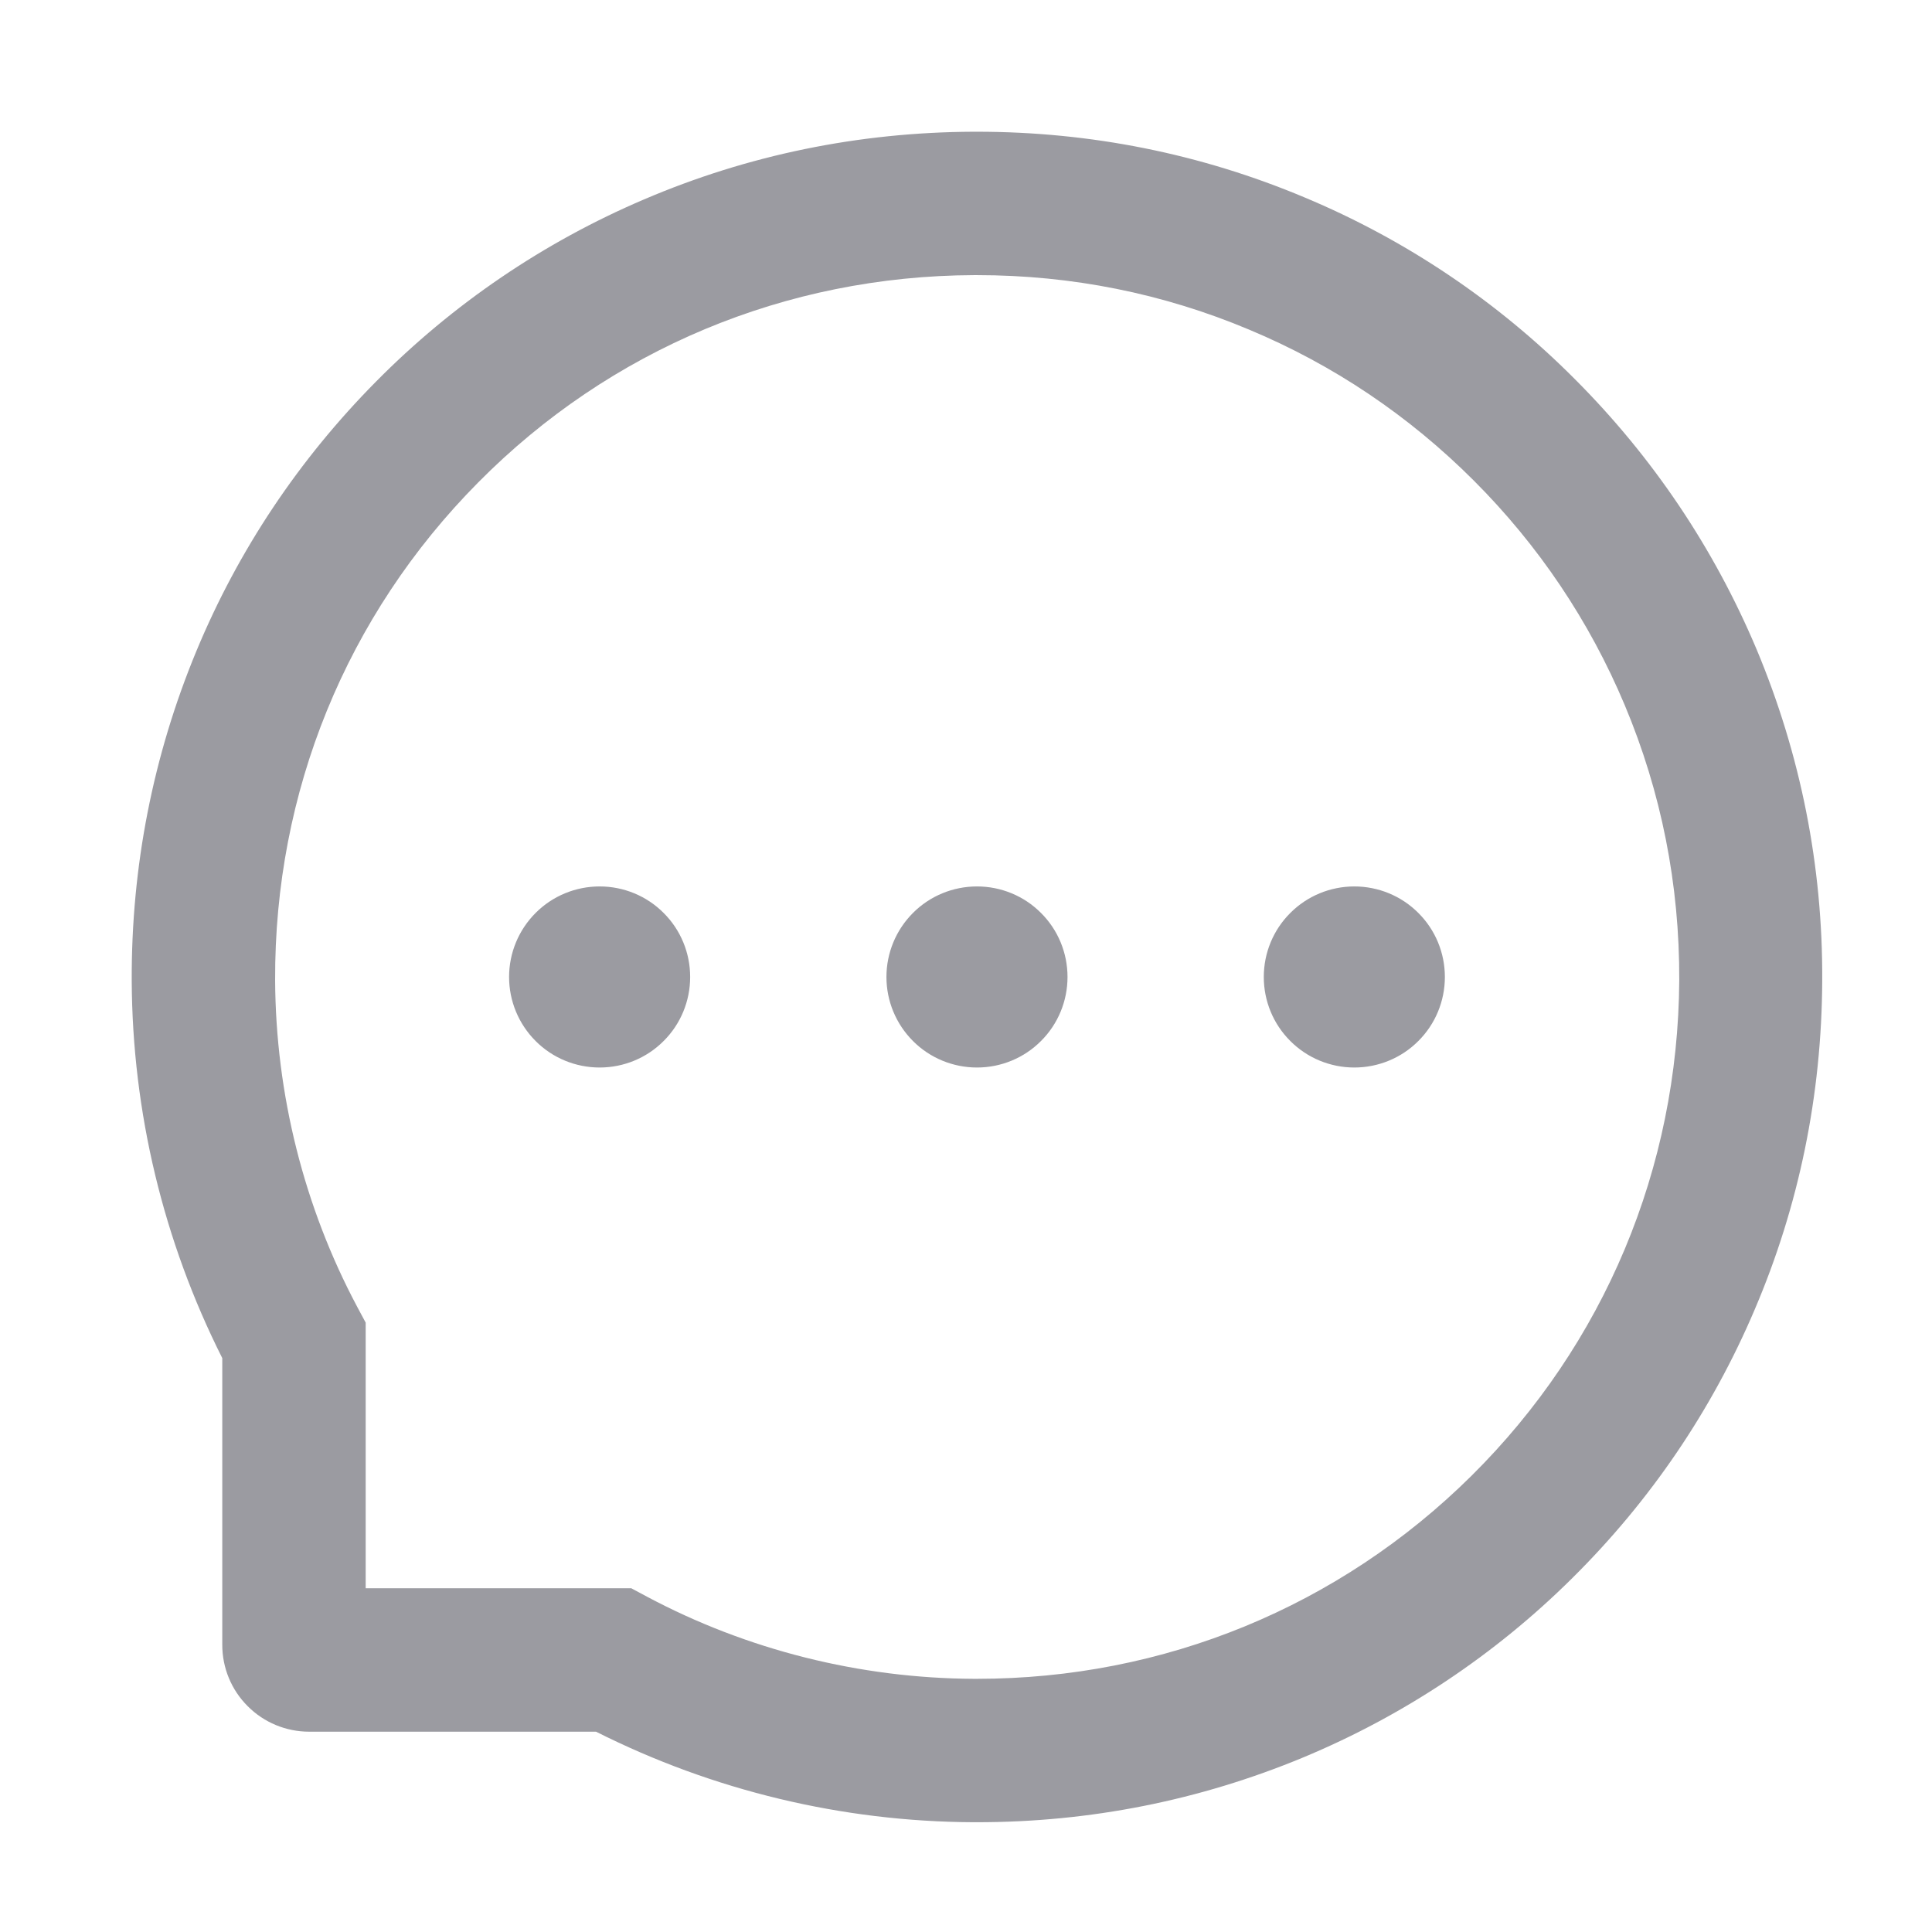
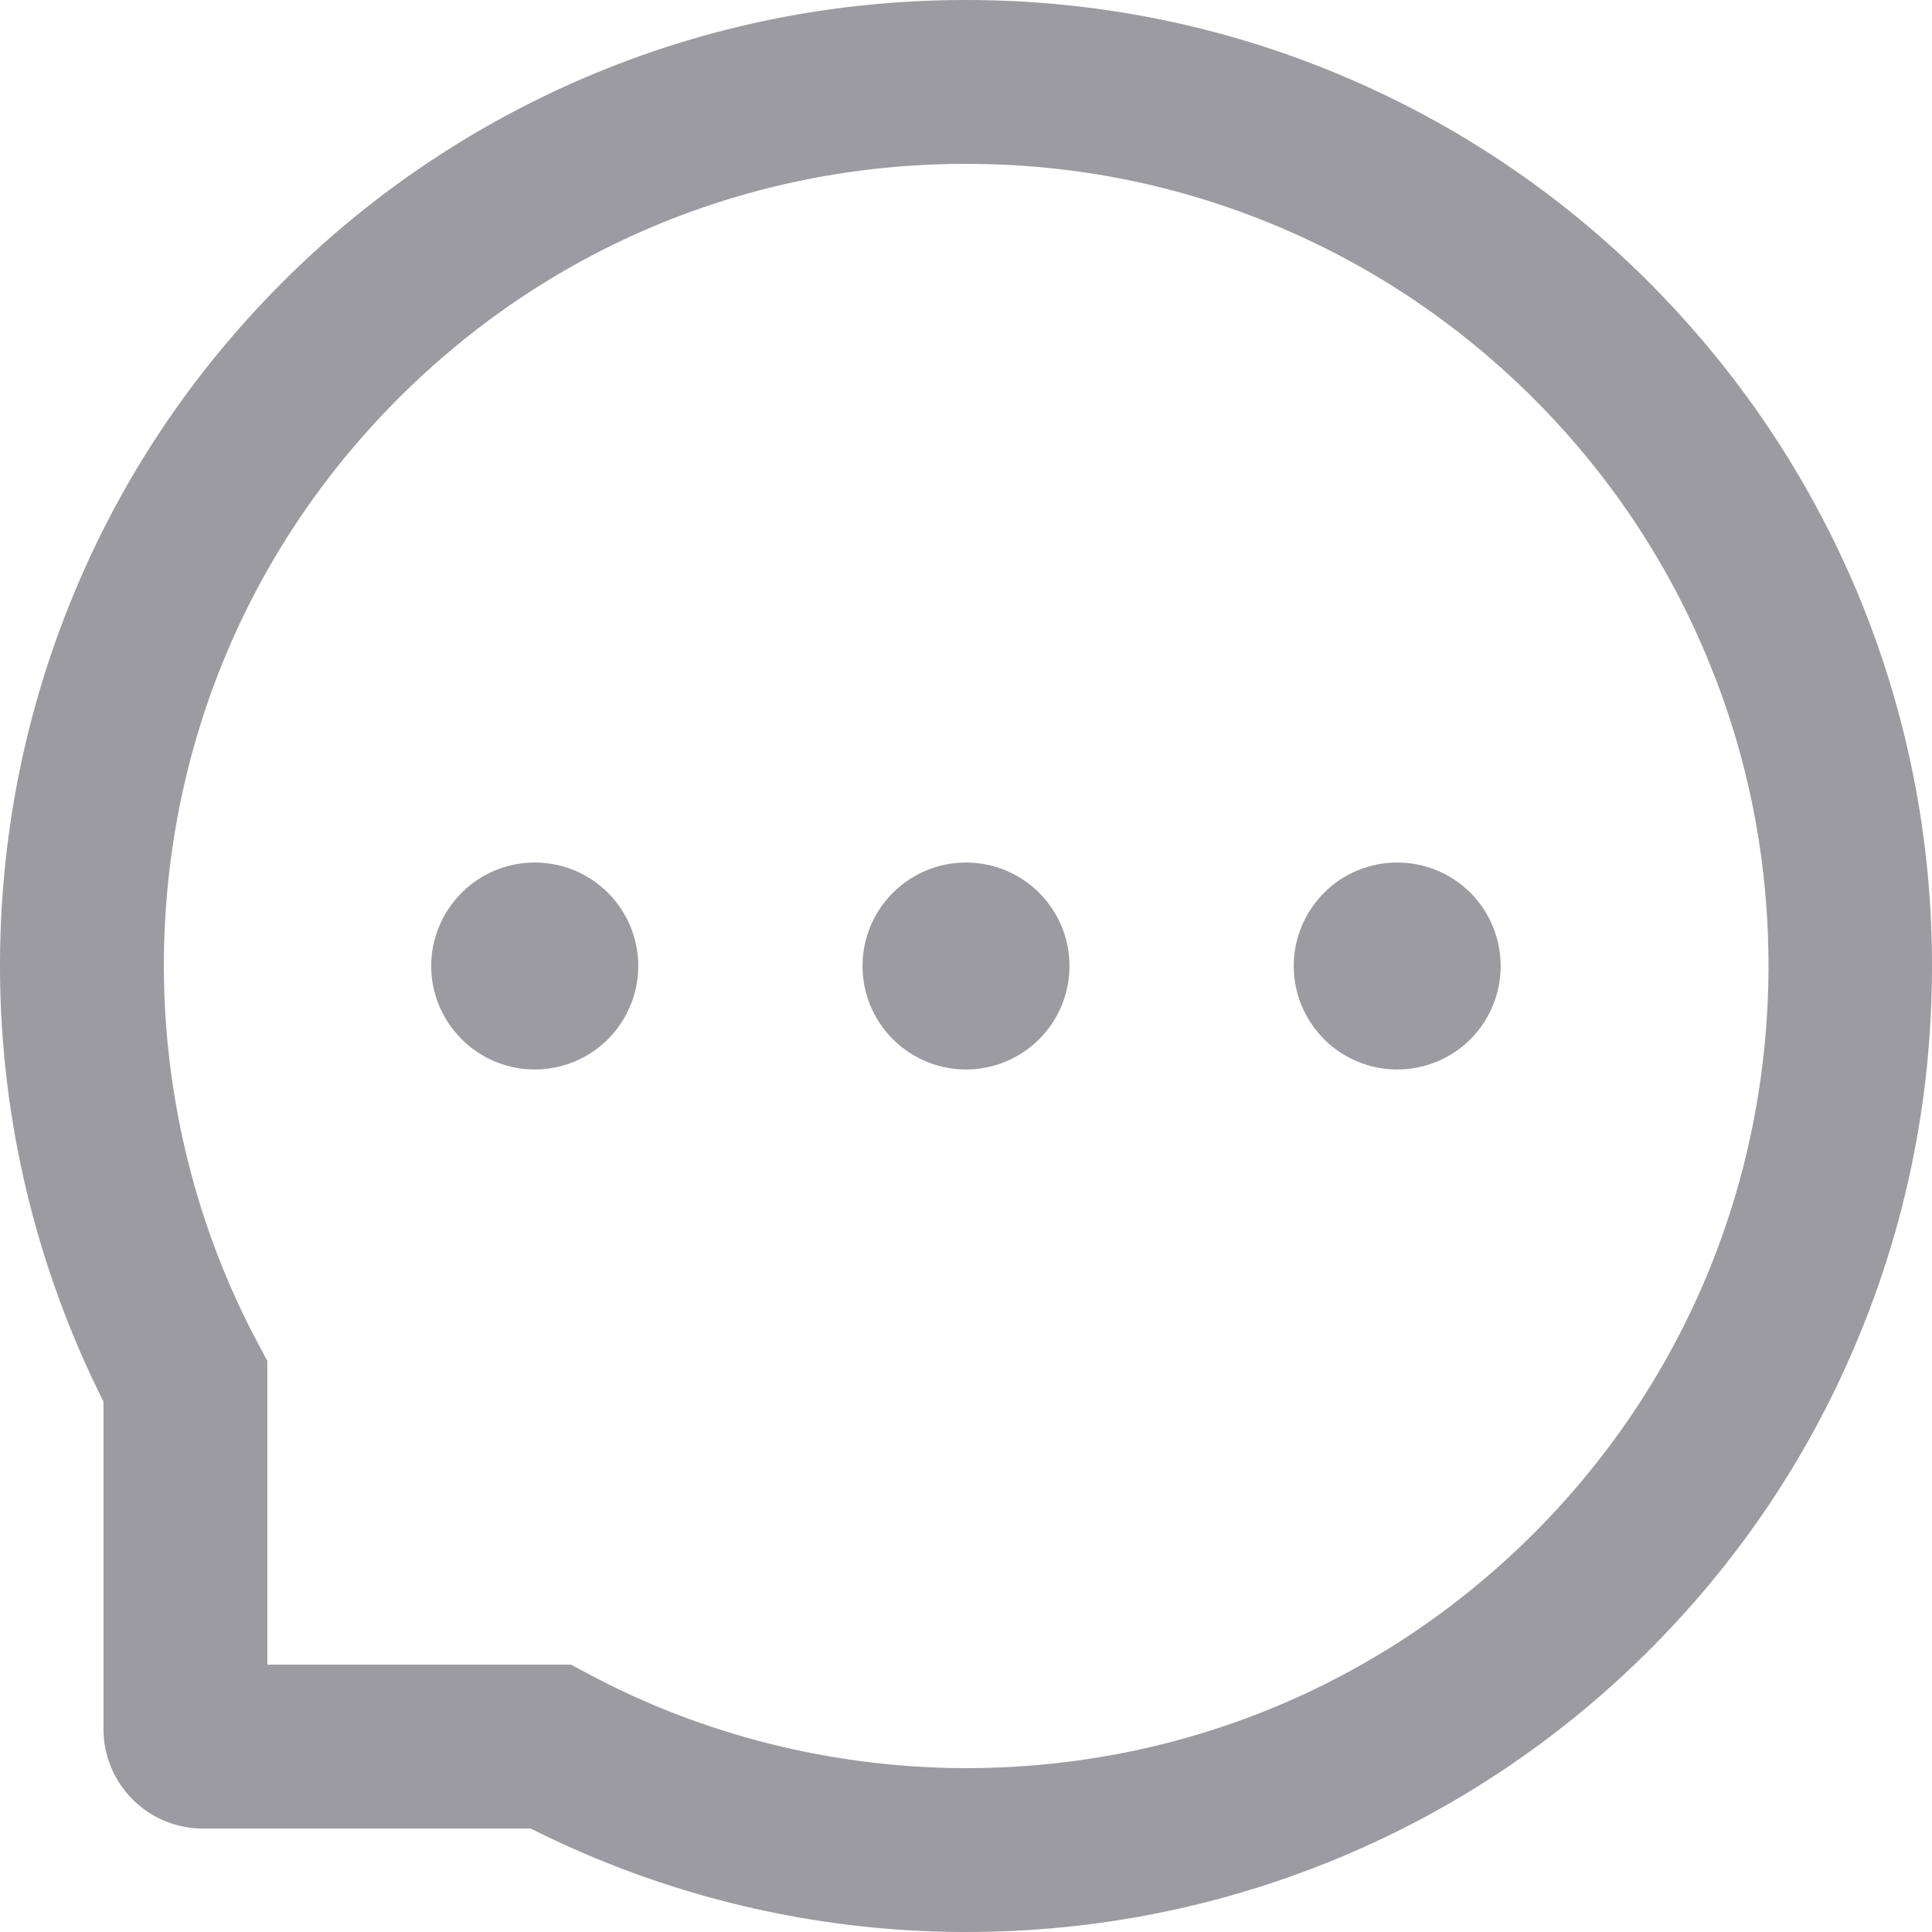
- <svg xmlns="http://www.w3.org/2000/svg" width="22" height="22" viewBox="0 0 22 22" fill="none">
-   <path d="M10.094 11.125C10.094 11.399 10.203 11.661 10.396 11.854C10.589 12.048 10.852 12.156 11.125 12.156C11.399 12.156 11.661 12.048 11.854 11.854C12.048 11.661 12.156 11.399 12.156 11.125C12.156 10.851 12.048 10.589 11.854 10.396C11.661 10.202 11.399 10.094 11.125 10.094C10.852 10.094 10.589 10.202 10.396 10.396C10.203 10.589 10.094 10.851 10.094 11.125ZM14.391 11.125C14.391 11.399 14.499 11.661 14.693 11.854C14.886 12.048 15.149 12.156 15.422 12.156C15.695 12.156 15.958 12.048 16.151 11.854C16.345 11.661 16.453 11.399 16.453 11.125C16.453 10.851 16.345 10.589 16.151 10.396C15.958 10.202 15.695 10.094 15.422 10.094C15.149 10.094 14.886 10.202 14.693 10.396C14.499 10.589 14.391 10.851 14.391 11.125ZM5.797 11.125C5.797 11.399 5.906 11.661 6.099 11.854C6.292 12.048 6.555 12.156 6.828 12.156C7.102 12.156 7.364 12.048 7.557 11.854C7.751 11.661 7.859 11.399 7.859 11.125C7.859 10.851 7.751 10.589 7.557 10.396C7.364 10.202 7.102 10.094 6.828 10.094C6.555 10.094 6.292 10.202 6.099 10.396C5.906 10.589 5.797 10.851 5.797 11.125ZM20.003 7.395C19.517 6.242 18.821 5.206 17.933 4.317C17.052 3.432 16.006 2.729 14.855 2.248C13.673 1.751 12.418 1.5 11.125 1.5H11.082C9.78 1.506 8.519 1.764 7.333 2.271C6.191 2.758 5.155 3.462 4.282 4.345C3.404 5.232 2.714 6.263 2.237 7.412C1.743 8.603 1.494 9.868 1.5 11.17C1.507 12.662 1.86 14.132 2.531 15.465V18.73C2.531 18.993 2.635 19.244 2.821 19.429C3.006 19.615 3.258 19.719 3.52 19.719H6.787C8.12 20.39 9.59 20.743 11.082 20.75H11.127C12.414 20.75 13.662 20.501 14.838 20.013C15.983 19.537 17.026 18.842 17.906 17.968C18.793 17.089 19.491 16.062 19.979 14.917C20.486 13.731 20.744 12.47 20.75 11.168C20.757 9.86 20.503 8.59 20.003 7.395ZM16.756 16.805C15.25 18.297 13.252 19.117 11.125 19.117H11.089C9.793 19.111 8.506 18.788 7.37 18.183L7.189 18.086H4.164V15.061L4.067 14.88C3.462 13.744 3.139 12.457 3.133 11.162C3.124 9.02 3.943 7.009 5.445 5.494C6.944 3.979 8.949 3.141 11.091 3.133H11.127C12.201 3.133 13.243 3.341 14.225 3.754C15.184 4.155 16.043 4.733 16.782 5.472C17.519 6.209 18.099 7.071 18.501 8.029C18.918 9.022 19.126 10.074 19.122 11.162C19.109 13.301 18.269 15.306 16.756 16.805Z" fill="#9B9BA1" />
+ <svg xmlns="http://www.w3.org/2000/svg" width="16" height="16" viewBox="0 0 16 16" fill="none">
+   <path d="M7.143 8C7.143 8.227 7.233 8.445 7.394 8.606C7.555 8.767 7.773 8.857 8 8.857C8.227 8.857 8.445 8.767 8.606 8.606C8.767 8.445 8.857 8.227 8.857 8C8.857 7.773 8.767 7.555 8.606 7.394C8.445 7.233 8.227 7.143 8 7.143C7.773 7.143 7.555 7.233 7.394 7.394C7.233 7.555 7.143 7.773 7.143 8ZM10.714 8C10.714 8.227 10.805 8.445 10.965 8.606C11.126 8.767 11.344 8.857 11.571 8.857C11.799 8.857 12.017 8.767 12.178 8.606C12.338 8.445 12.428 8.227 12.428 8C12.428 7.773 12.338 7.555 12.178 7.394C12.017 7.233 11.799 7.143 11.571 7.143C11.344 7.143 11.126 7.233 10.965 7.394C10.805 7.555 10.714 7.773 10.714 8ZM3.571 8C3.571 8.227 3.662 8.445 3.823 8.606C3.983 8.767 4.201 8.857 4.429 8.857C4.656 8.857 4.874 8.767 5.035 8.606C5.195 8.445 5.286 8.227 5.286 8C5.286 7.773 5.195 7.555 5.035 7.394C4.874 7.233 4.656 7.143 4.429 7.143C4.201 7.143 3.983 7.233 3.823 7.394C3.662 7.555 3.571 7.773 3.571 8ZM15.379 4.9C14.975 3.941 14.396 3.08 13.659 2.341C12.927 1.606 12.057 1.022 11.1 0.621C10.118 0.209 9.075 0 8 0H7.964C6.882 0.005 5.834 0.22 4.848 0.641C3.899 1.046 3.038 1.631 2.313 2.364C1.582 3.102 1.009 3.959 0.613 4.914C0.202 5.904 -0.005 6.955 0 8.037C0.006 9.278 0.3 10.499 0.857 11.607V14.321C0.857 14.539 0.944 14.748 1.098 14.902C1.252 15.056 1.461 15.143 1.679 15.143H4.395C5.502 15.701 6.724 15.994 7.964 16H8.002C9.071 16 10.109 15.793 11.086 15.387C12.038 14.992 12.904 14.414 13.636 13.688C14.373 12.957 14.954 12.104 15.359 11.152C15.78 10.166 15.995 9.118 16 8.036C16.005 6.948 15.794 5.893 15.379 4.9ZM12.68 12.721C11.428 13.961 9.768 14.643 8 14.643H7.97C6.893 14.637 5.823 14.37 4.879 13.866L4.729 13.786H2.214V11.271L2.134 11.121C1.63 10.177 1.363 9.107 1.357 8.03C1.35 6.25 2.03 4.579 3.279 3.32C4.525 2.061 6.191 1.364 7.971 1.357H8.002C8.895 1.357 9.761 1.53 10.577 1.873C11.373 2.207 12.087 2.688 12.702 3.302C13.314 3.914 13.796 4.63 14.13 5.427C14.477 6.252 14.65 7.127 14.646 8.03C14.636 9.809 13.937 11.475 12.68 12.721Z" fill="#9B9BA1" />
</svg>
